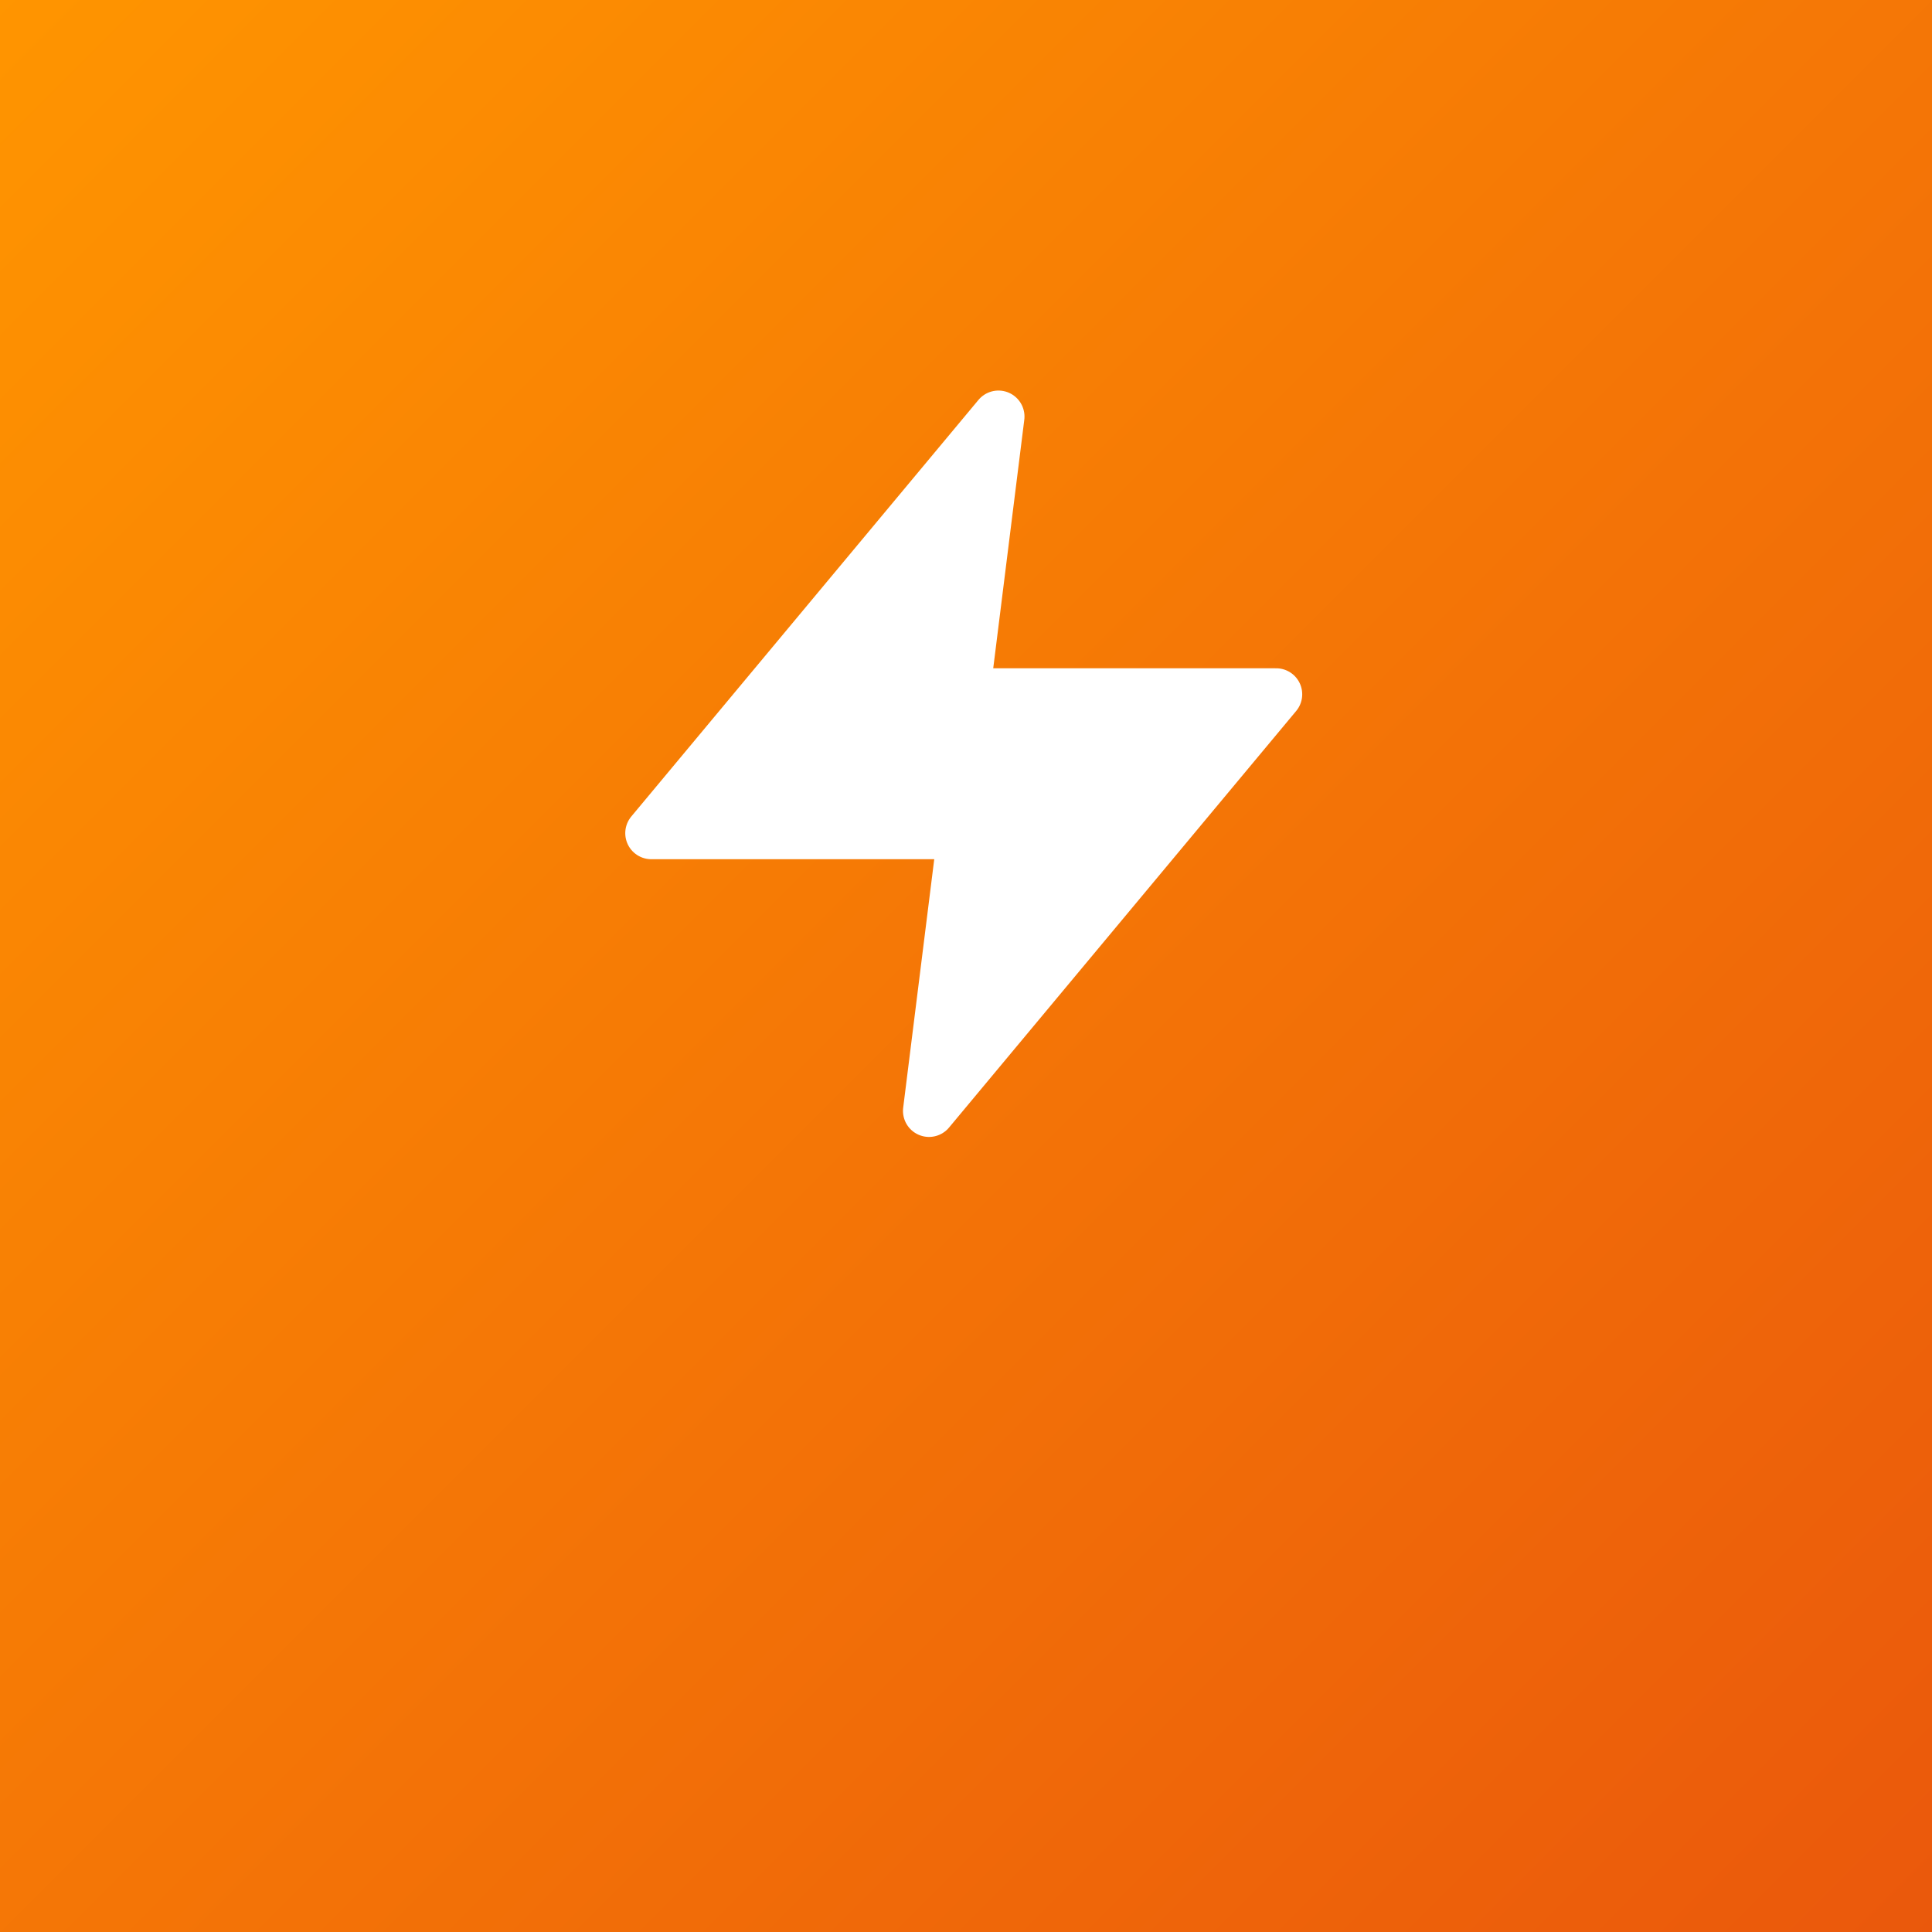
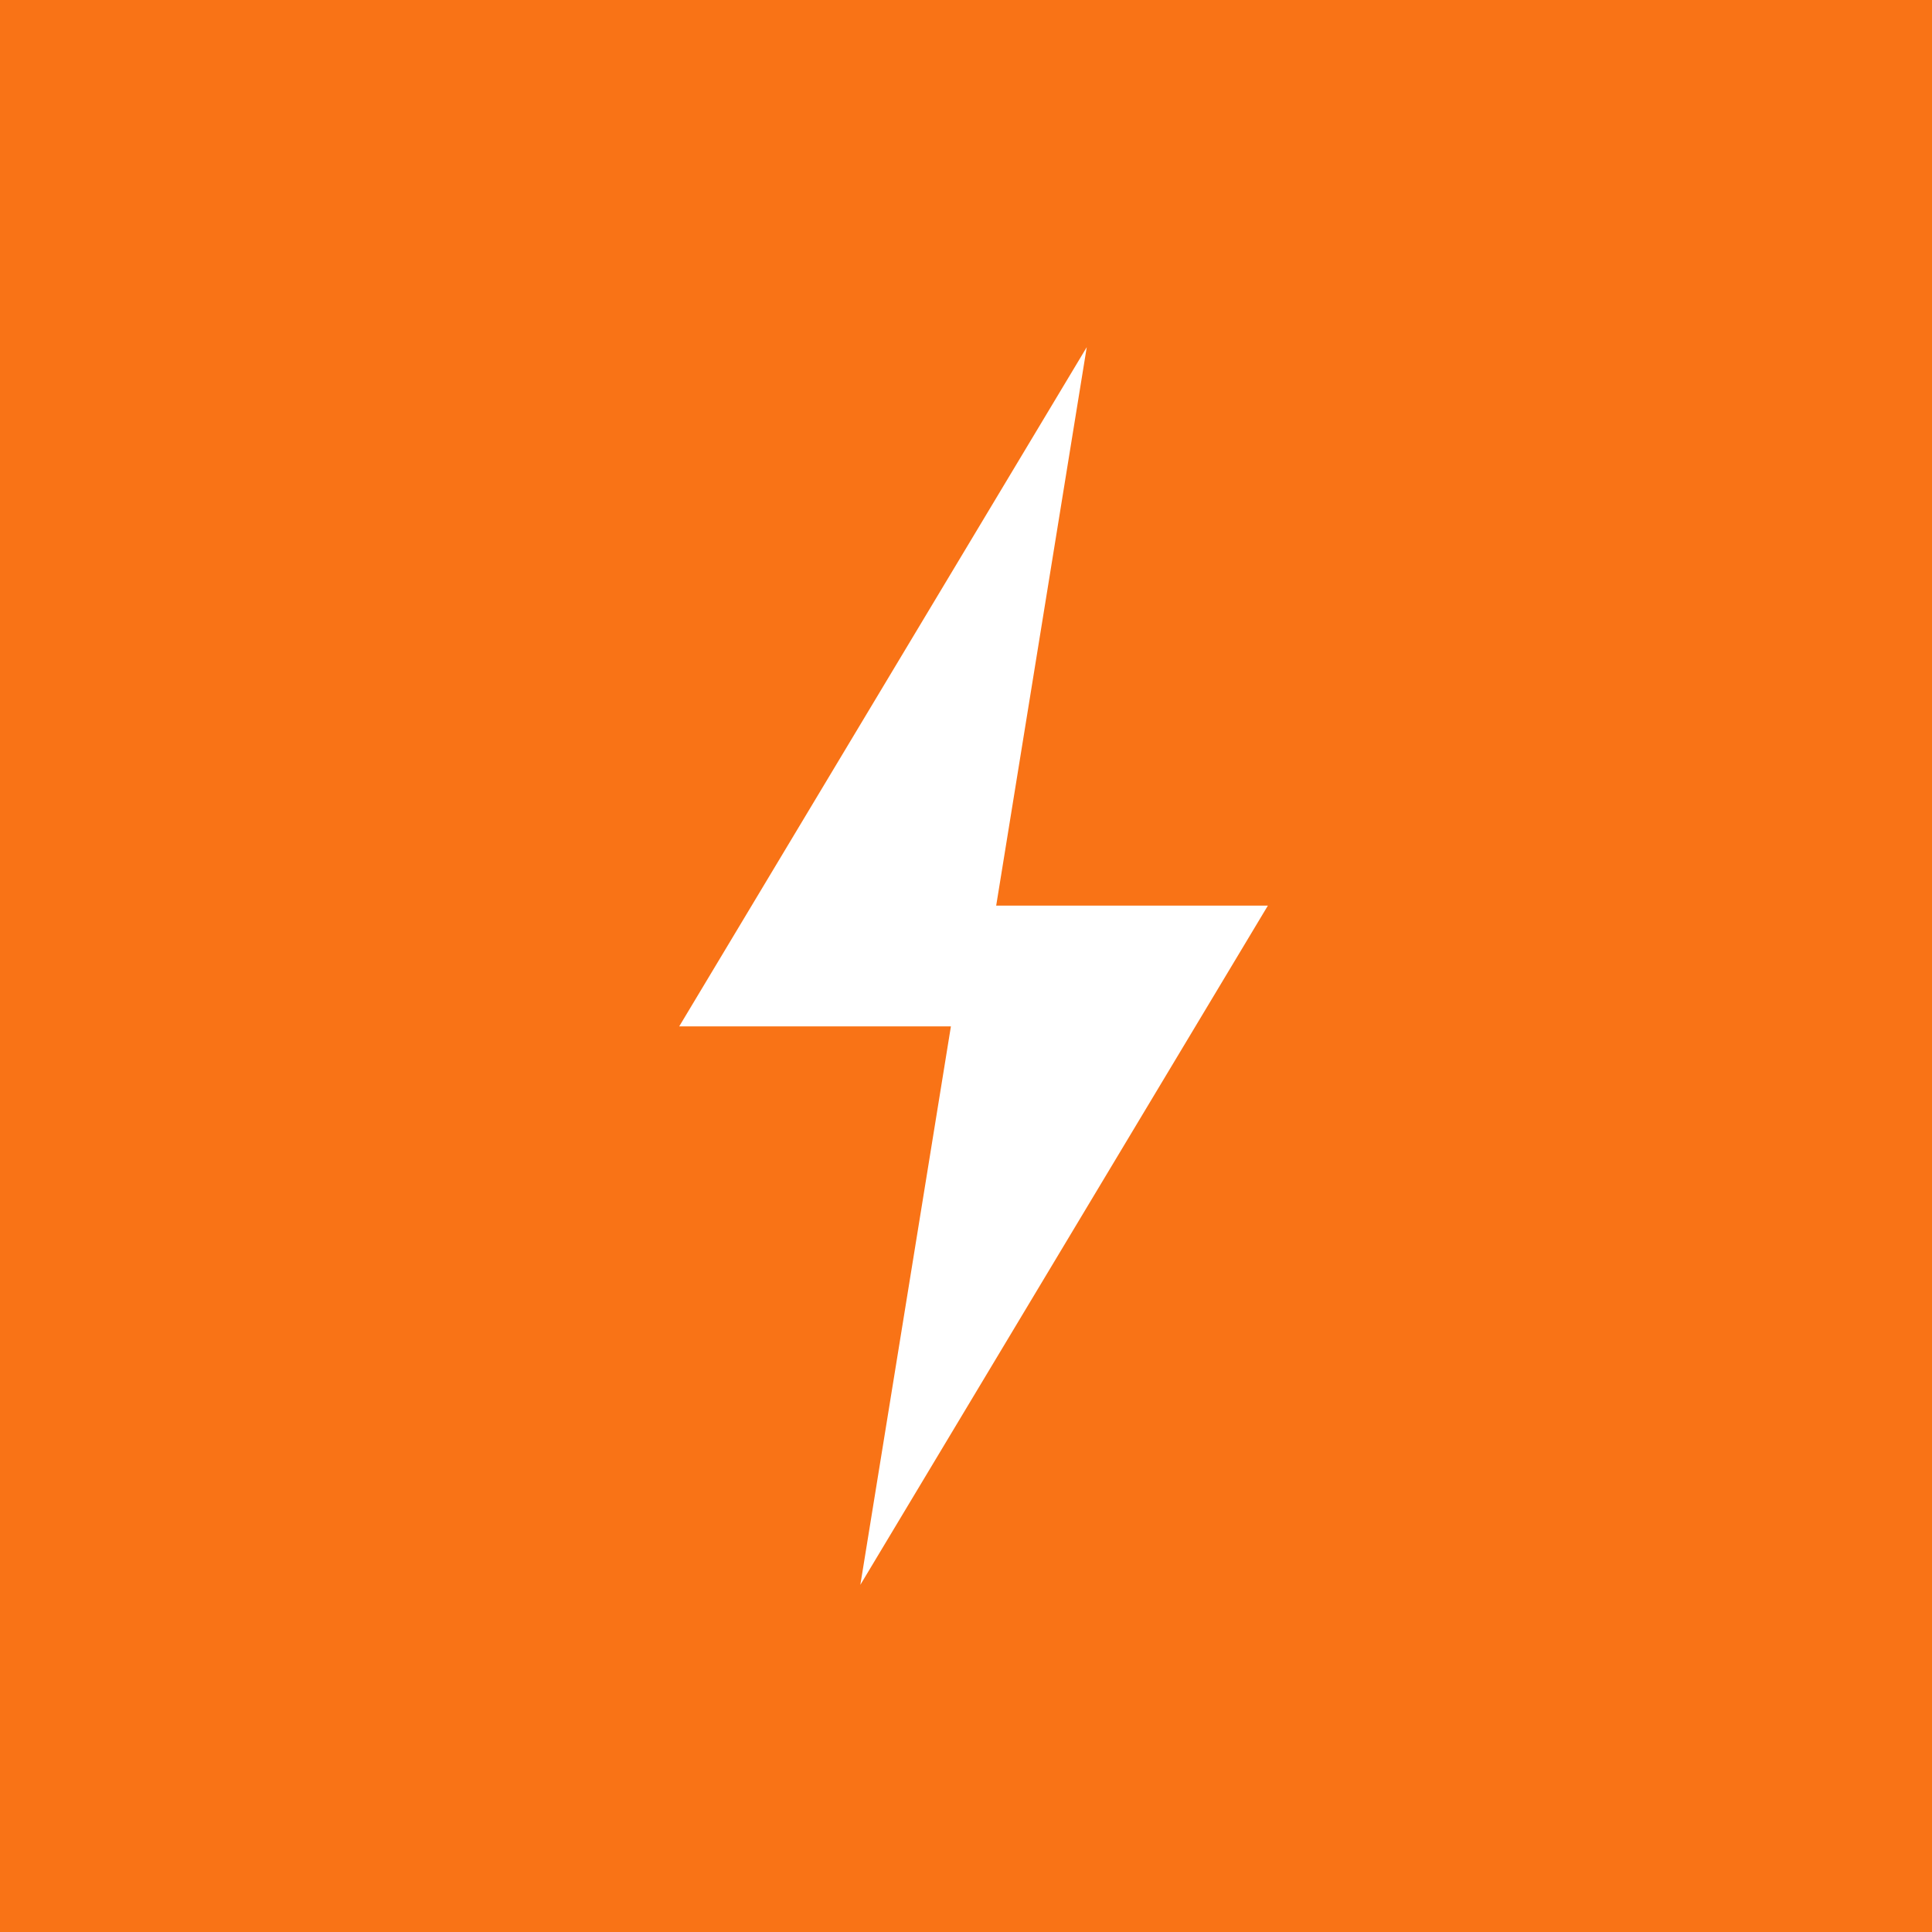
- <svg xmlns="http://www.w3.org/2000/svg" viewBox="0 0 512 512">
-   <defs>
-     <linearGradient id="gradient" x1="0%" y1="0%" x2="100%" y2="100%">
-       <stop offset="0%" stop-color="#ff9500" />
-       <stop offset="100%" stop-color="#ea580c" />
-     </linearGradient>
-   </defs>
-   <rect width="512" height="512" fill="url(#gradient)" />
-   <g transform="translate(145, 92) scale(9.2)">
-     <polygon points="13,2 3,14 12,14 11,22 21,10 12,10 13,2" fill="#fff" stroke="#fff" stroke-width="1.5" stroke-linejoin="round" stroke-linecap="round" />
-   </g>
+ <svg xmlns="http://www.w3.org/2000/svg" viewBox="0 0 512 512" width="512" height="512">
+   <rect width="512" height="512" fill="#f97316" />
+   <path d="M288 92L180 272H252L228 420L336 240H264L288 92Z" fill="white" />
</svg>
